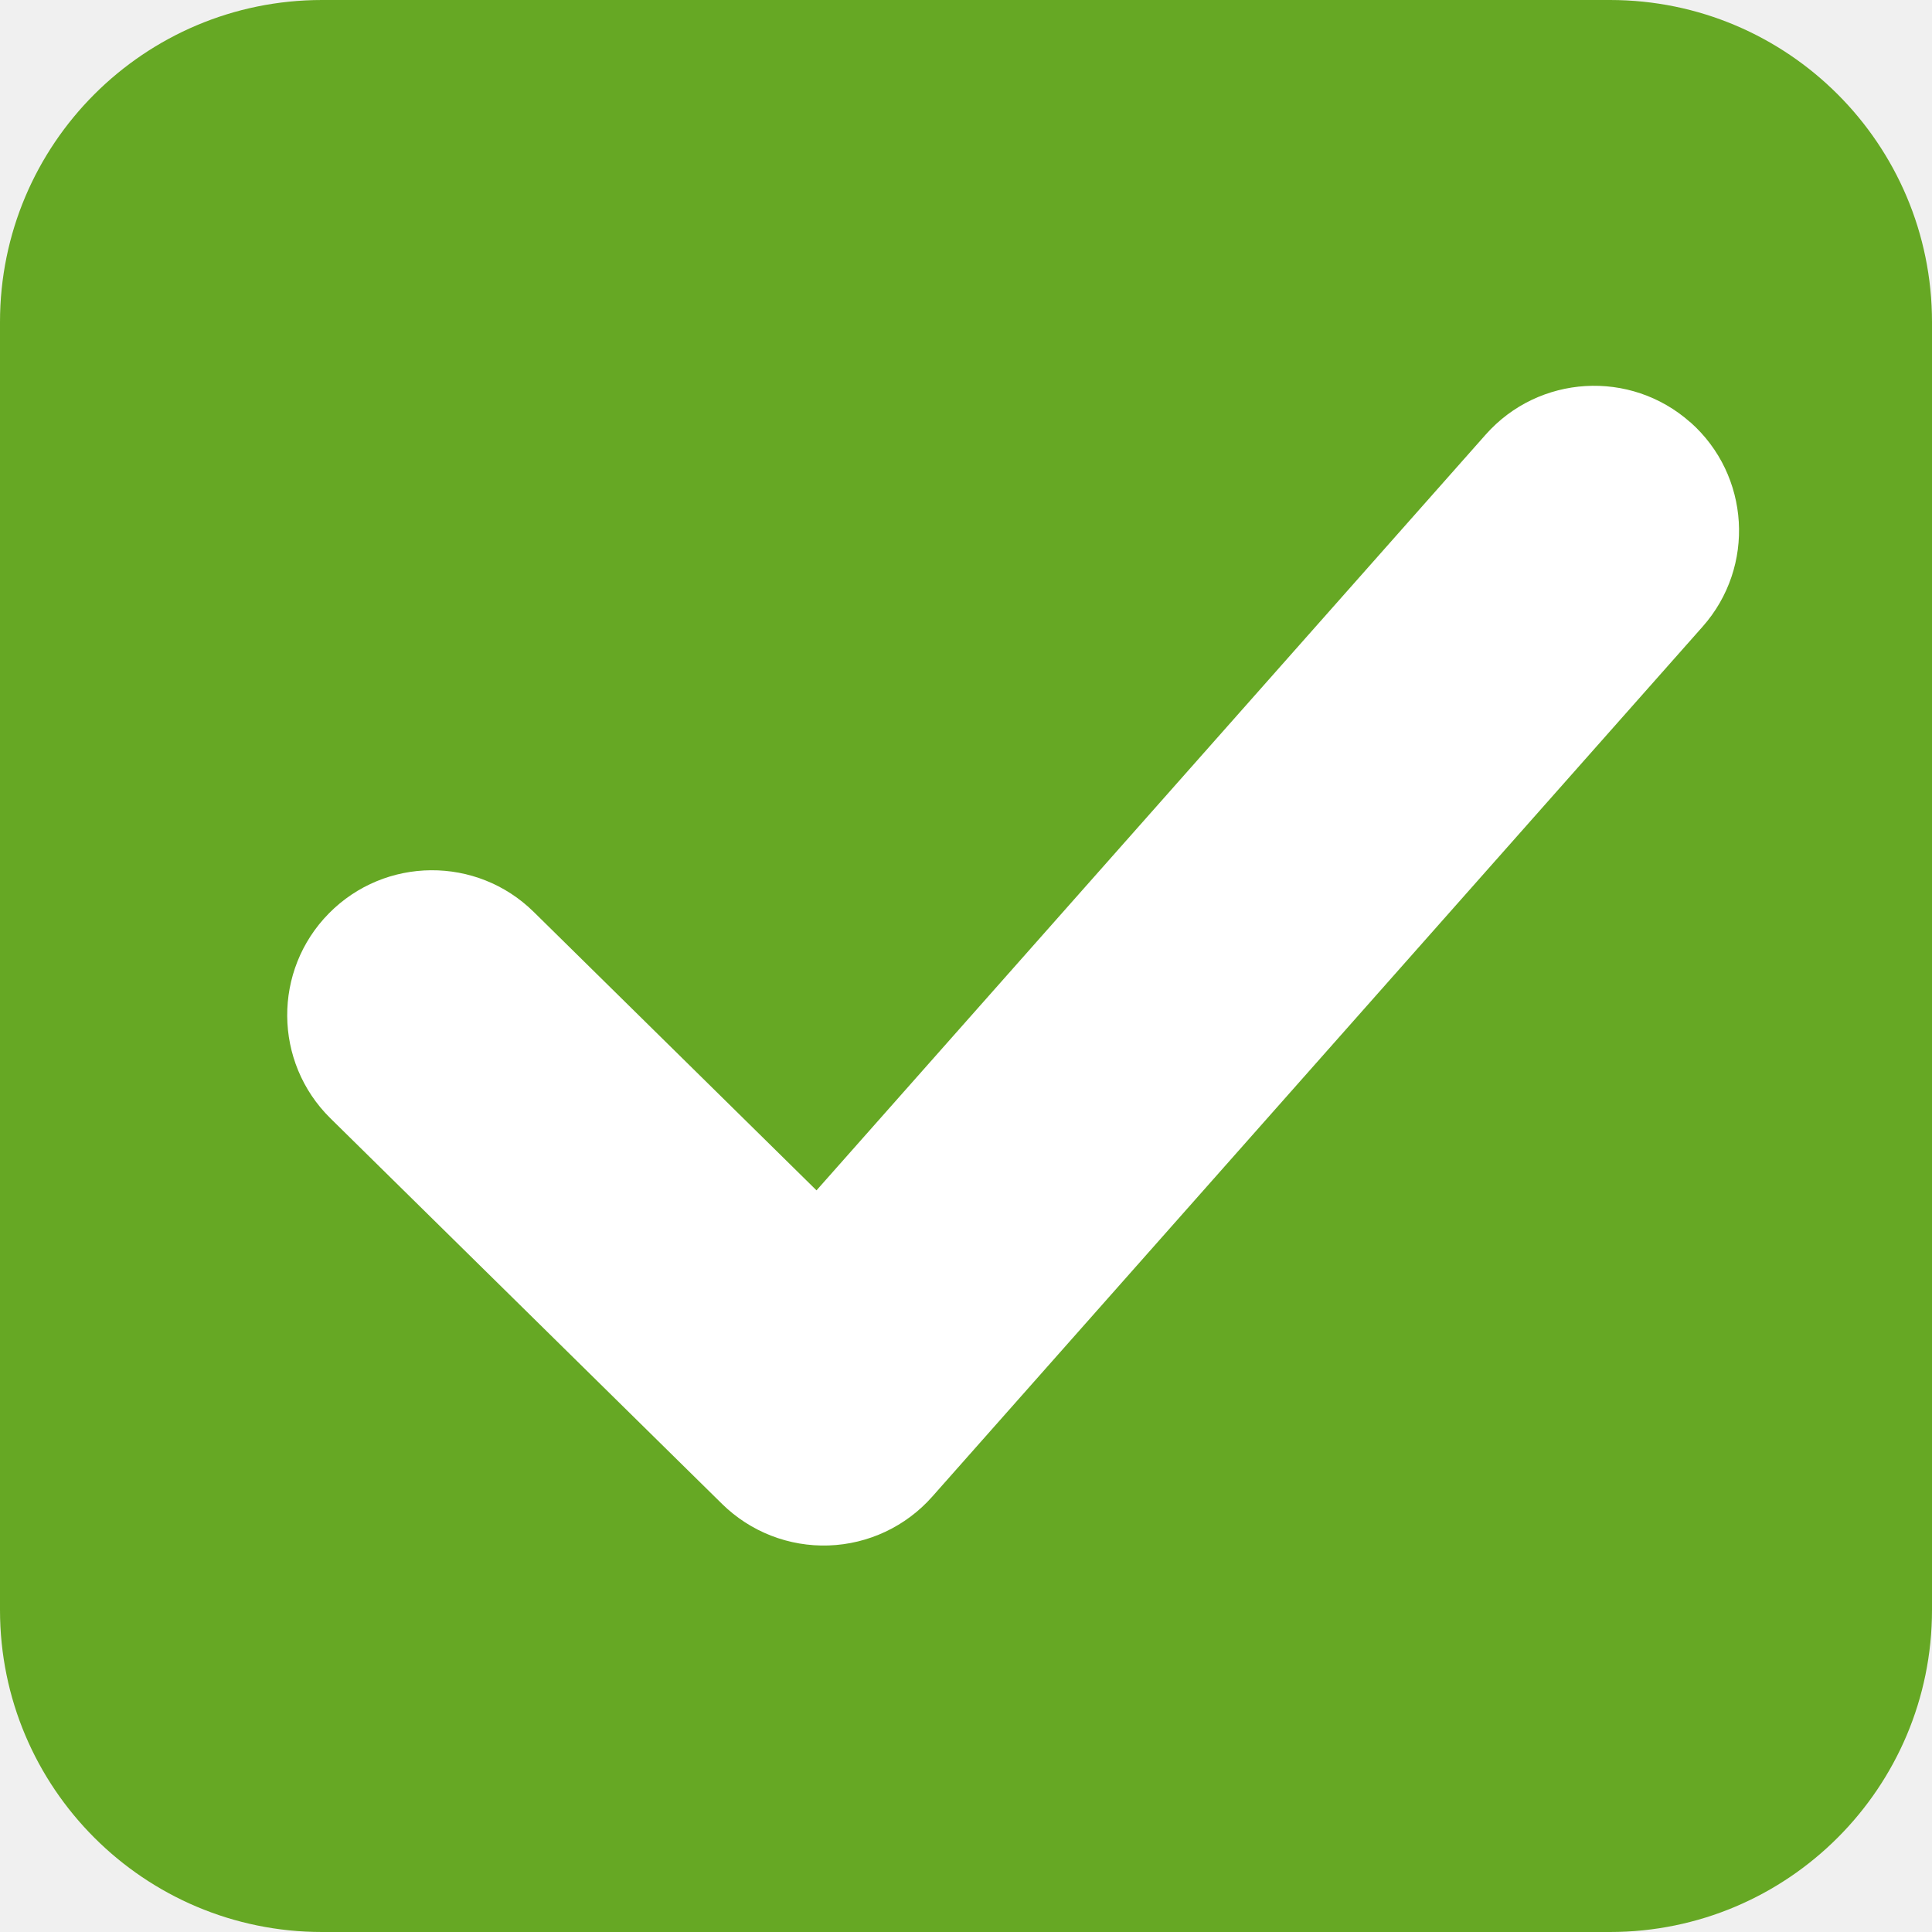
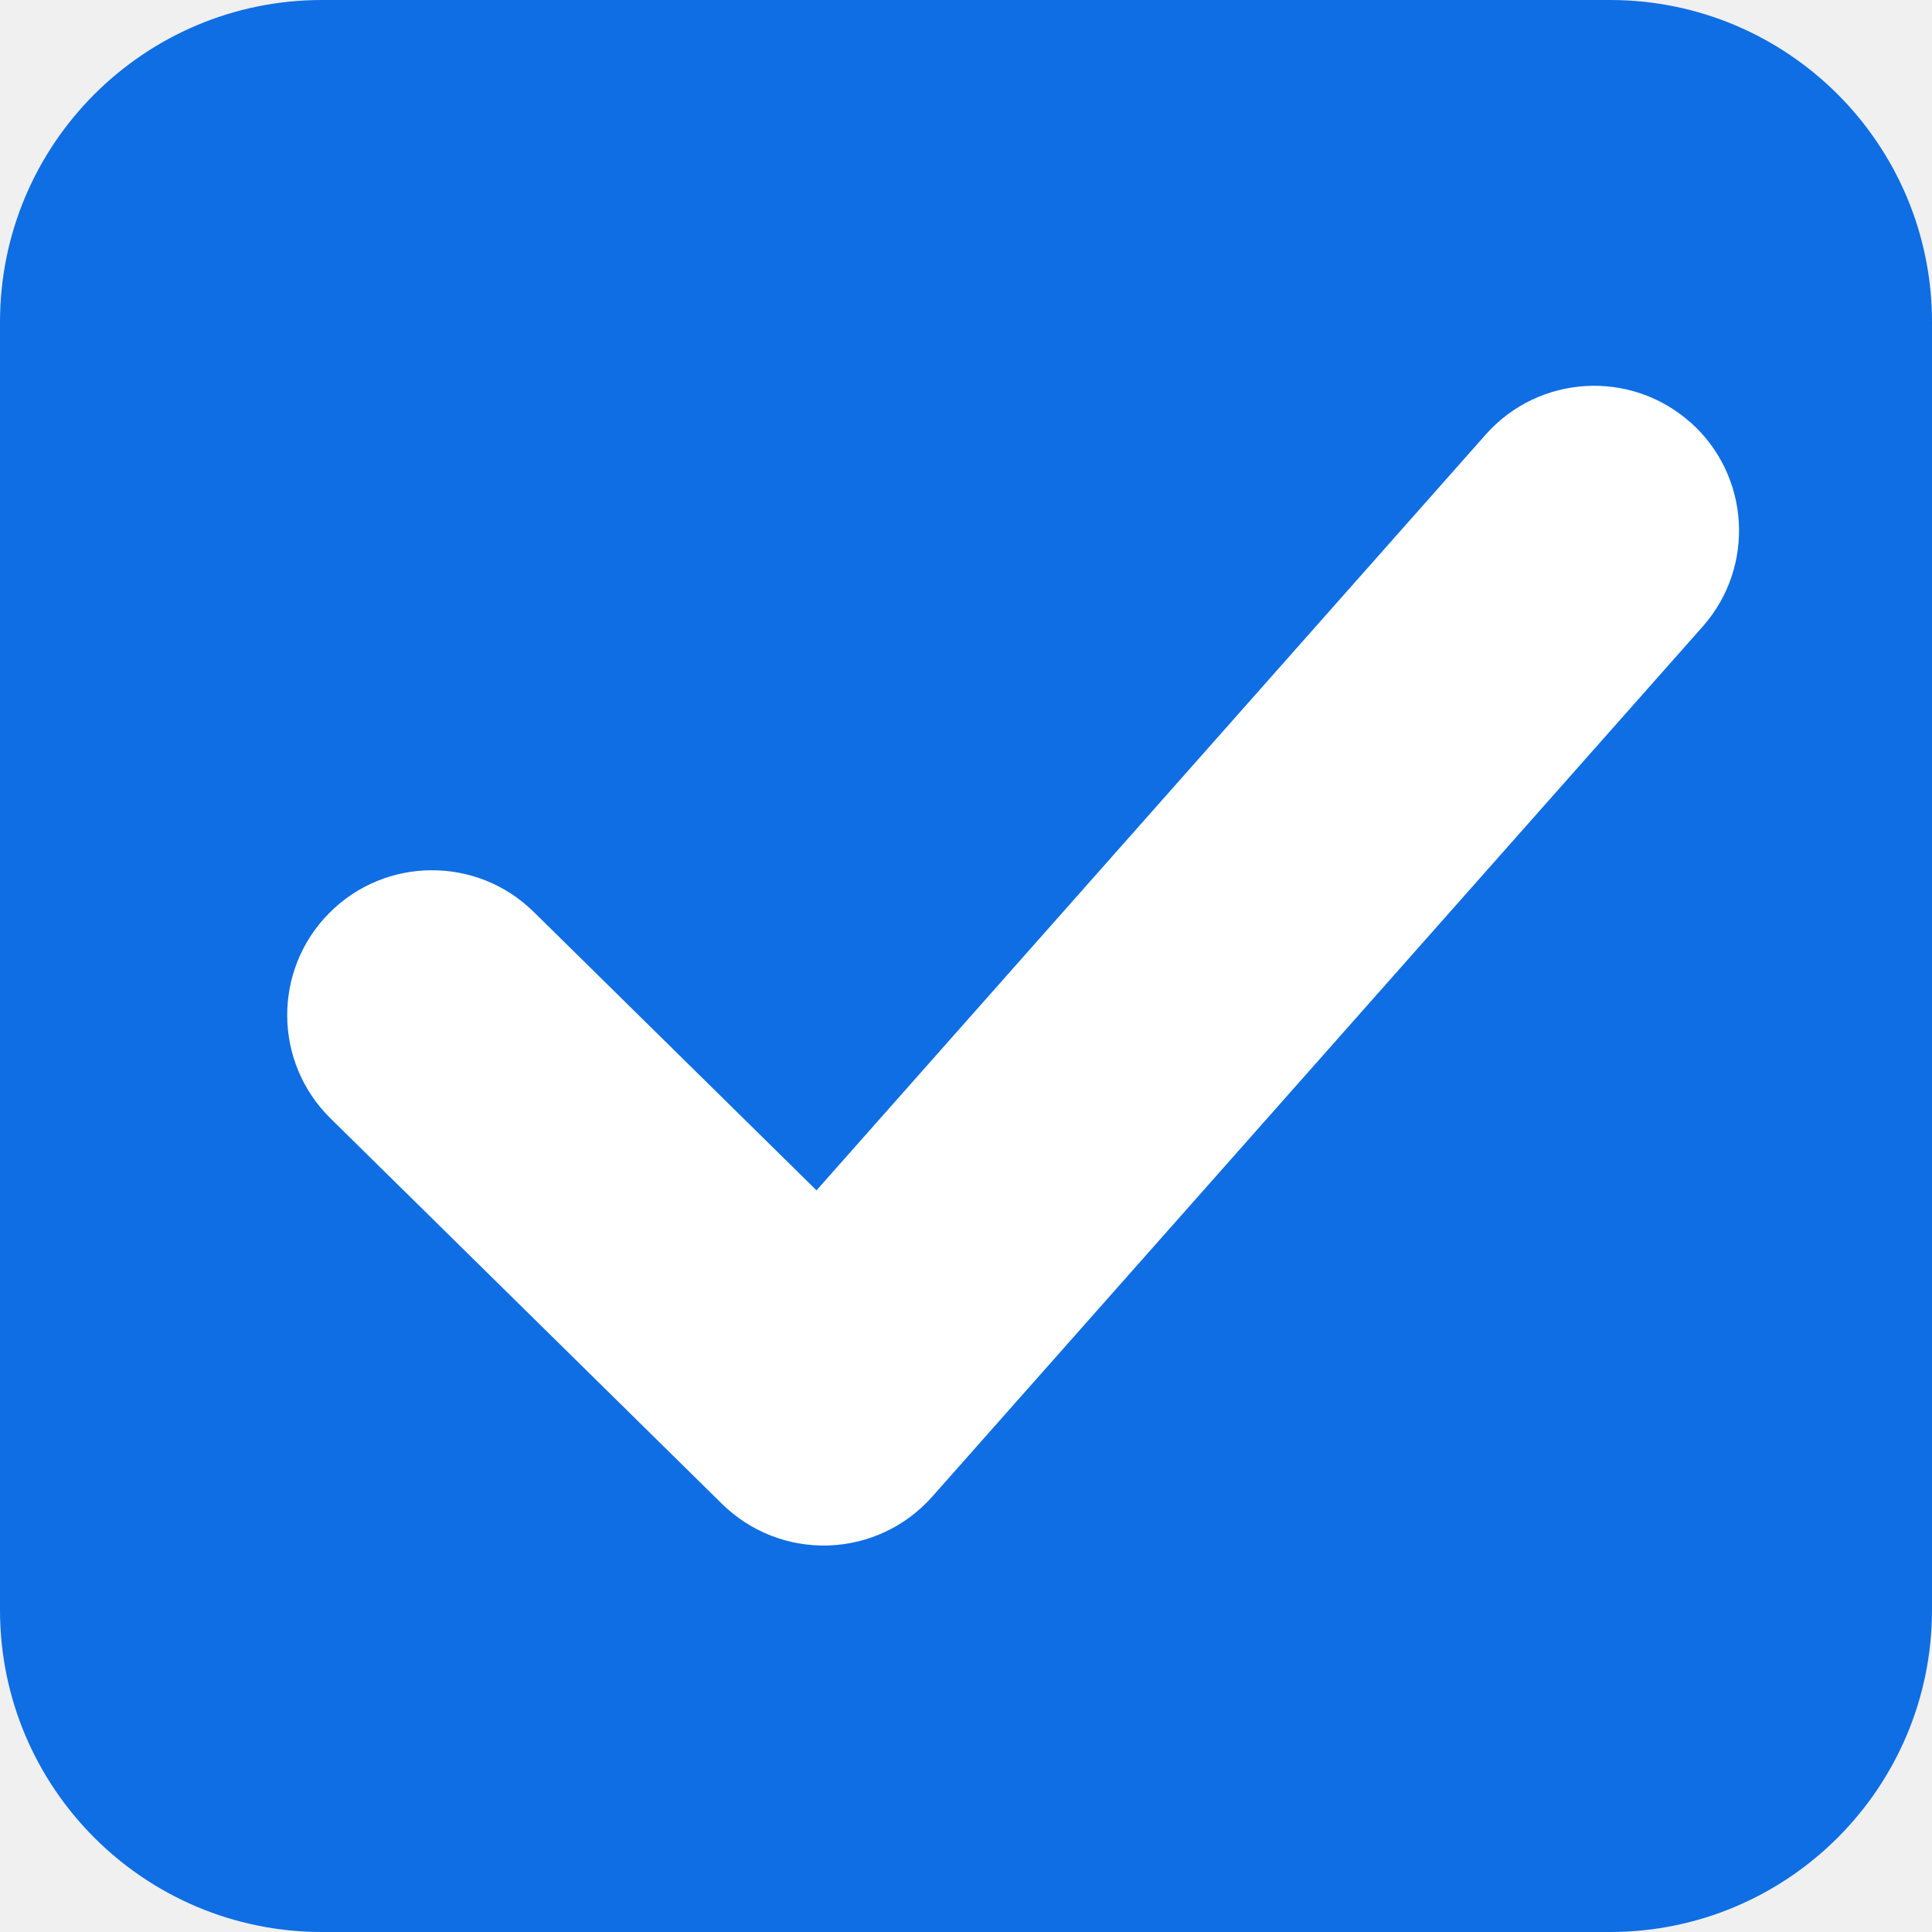
<svg xmlns="http://www.w3.org/2000/svg" width="16" height="16" version="1.1" id="svg32">
  <defs id="defs22">
    <linearGradient id="b">
      <stop offset="0" style="stop-color:#515151;stop-opacity:1" id="stop2" />
      <stop offset="1" style="stop-color:#292929;stop-opacity:1" id="stop4" />
    </linearGradient>
    <linearGradient id="a">
      <stop style="stop-color:#0b2e52;stop-opacity:1" offset="0" id="stop7" />
      <stop style="stop-color:#1862af;stop-opacity:1" offset="1" id="stop9" />
    </linearGradient>
    <linearGradient id="c">
      <stop style="stop-color:#333;stop-opacity:1" offset="0" id="stop12" />
      <stop style="stop-color:#292929;stop-opacity:1" offset="1" id="stop14" />
    </linearGradient>
    <linearGradient id="d">
      <stop style="stop-color:#16191a;stop-opacity:1" offset="0" id="stop17" />
      <stop style="stop-color:#2b3133;stop-opacity:1" offset="1" id="stop19" />
    </linearGradient>
  </defs>
-   <rect rx="2.667" y="0" x="0" height="16" width="16" style="color:#000000;display:inline;overflow:visible;visibility:visible;fill:#66a824;fill-opacity:1;stroke:none;stroke-width:1.778;stroke-linecap:butt;stroke-linejoin:round;stroke-miterlimit:4;stroke-dasharray:none;stroke-dashoffset:0;stroke-opacity:1;marker:none;enable-background:accumulate" ry="2.667" id="rect26" />
+   <rect rx="2.667" y="0" x="0" height="16" width="16" style="color:#000000;display:inline;overflow:visible;visibility:visible;fill:#0f6ee3;fill-opacity:1;stroke:none;stroke-width:1.778;stroke-linecap:butt;stroke-linejoin:round;stroke-miterlimit:4;stroke-dasharray:none;stroke-dashoffset:0;stroke-opacity:1;marker:none;enable-background:accumulate" ry="2.667" id="rect26" />
  <path style="color:#000000;fill:#ffffff;stroke-width:0.8;stroke-linecap:round;stroke-linejoin:round;-inkscape-stroke:none" d="m 13.998,3.497 a 1.2,1.2 0 0 0 -1.694,0.102 l -5.542,6.259 -2.342,-2.306 a 1.2,1.2 0 0 0 -1.696,0.012 1.2,1.2 0 0 0 0.012,1.697 l 3.244,3.194 a 1.2,1.2 0 0 0 1.74,-0.06 L 14.1,5.19 a 1.2,1.2 0 0 0 -0.102,-1.694 z" id="path28" />
</svg>
